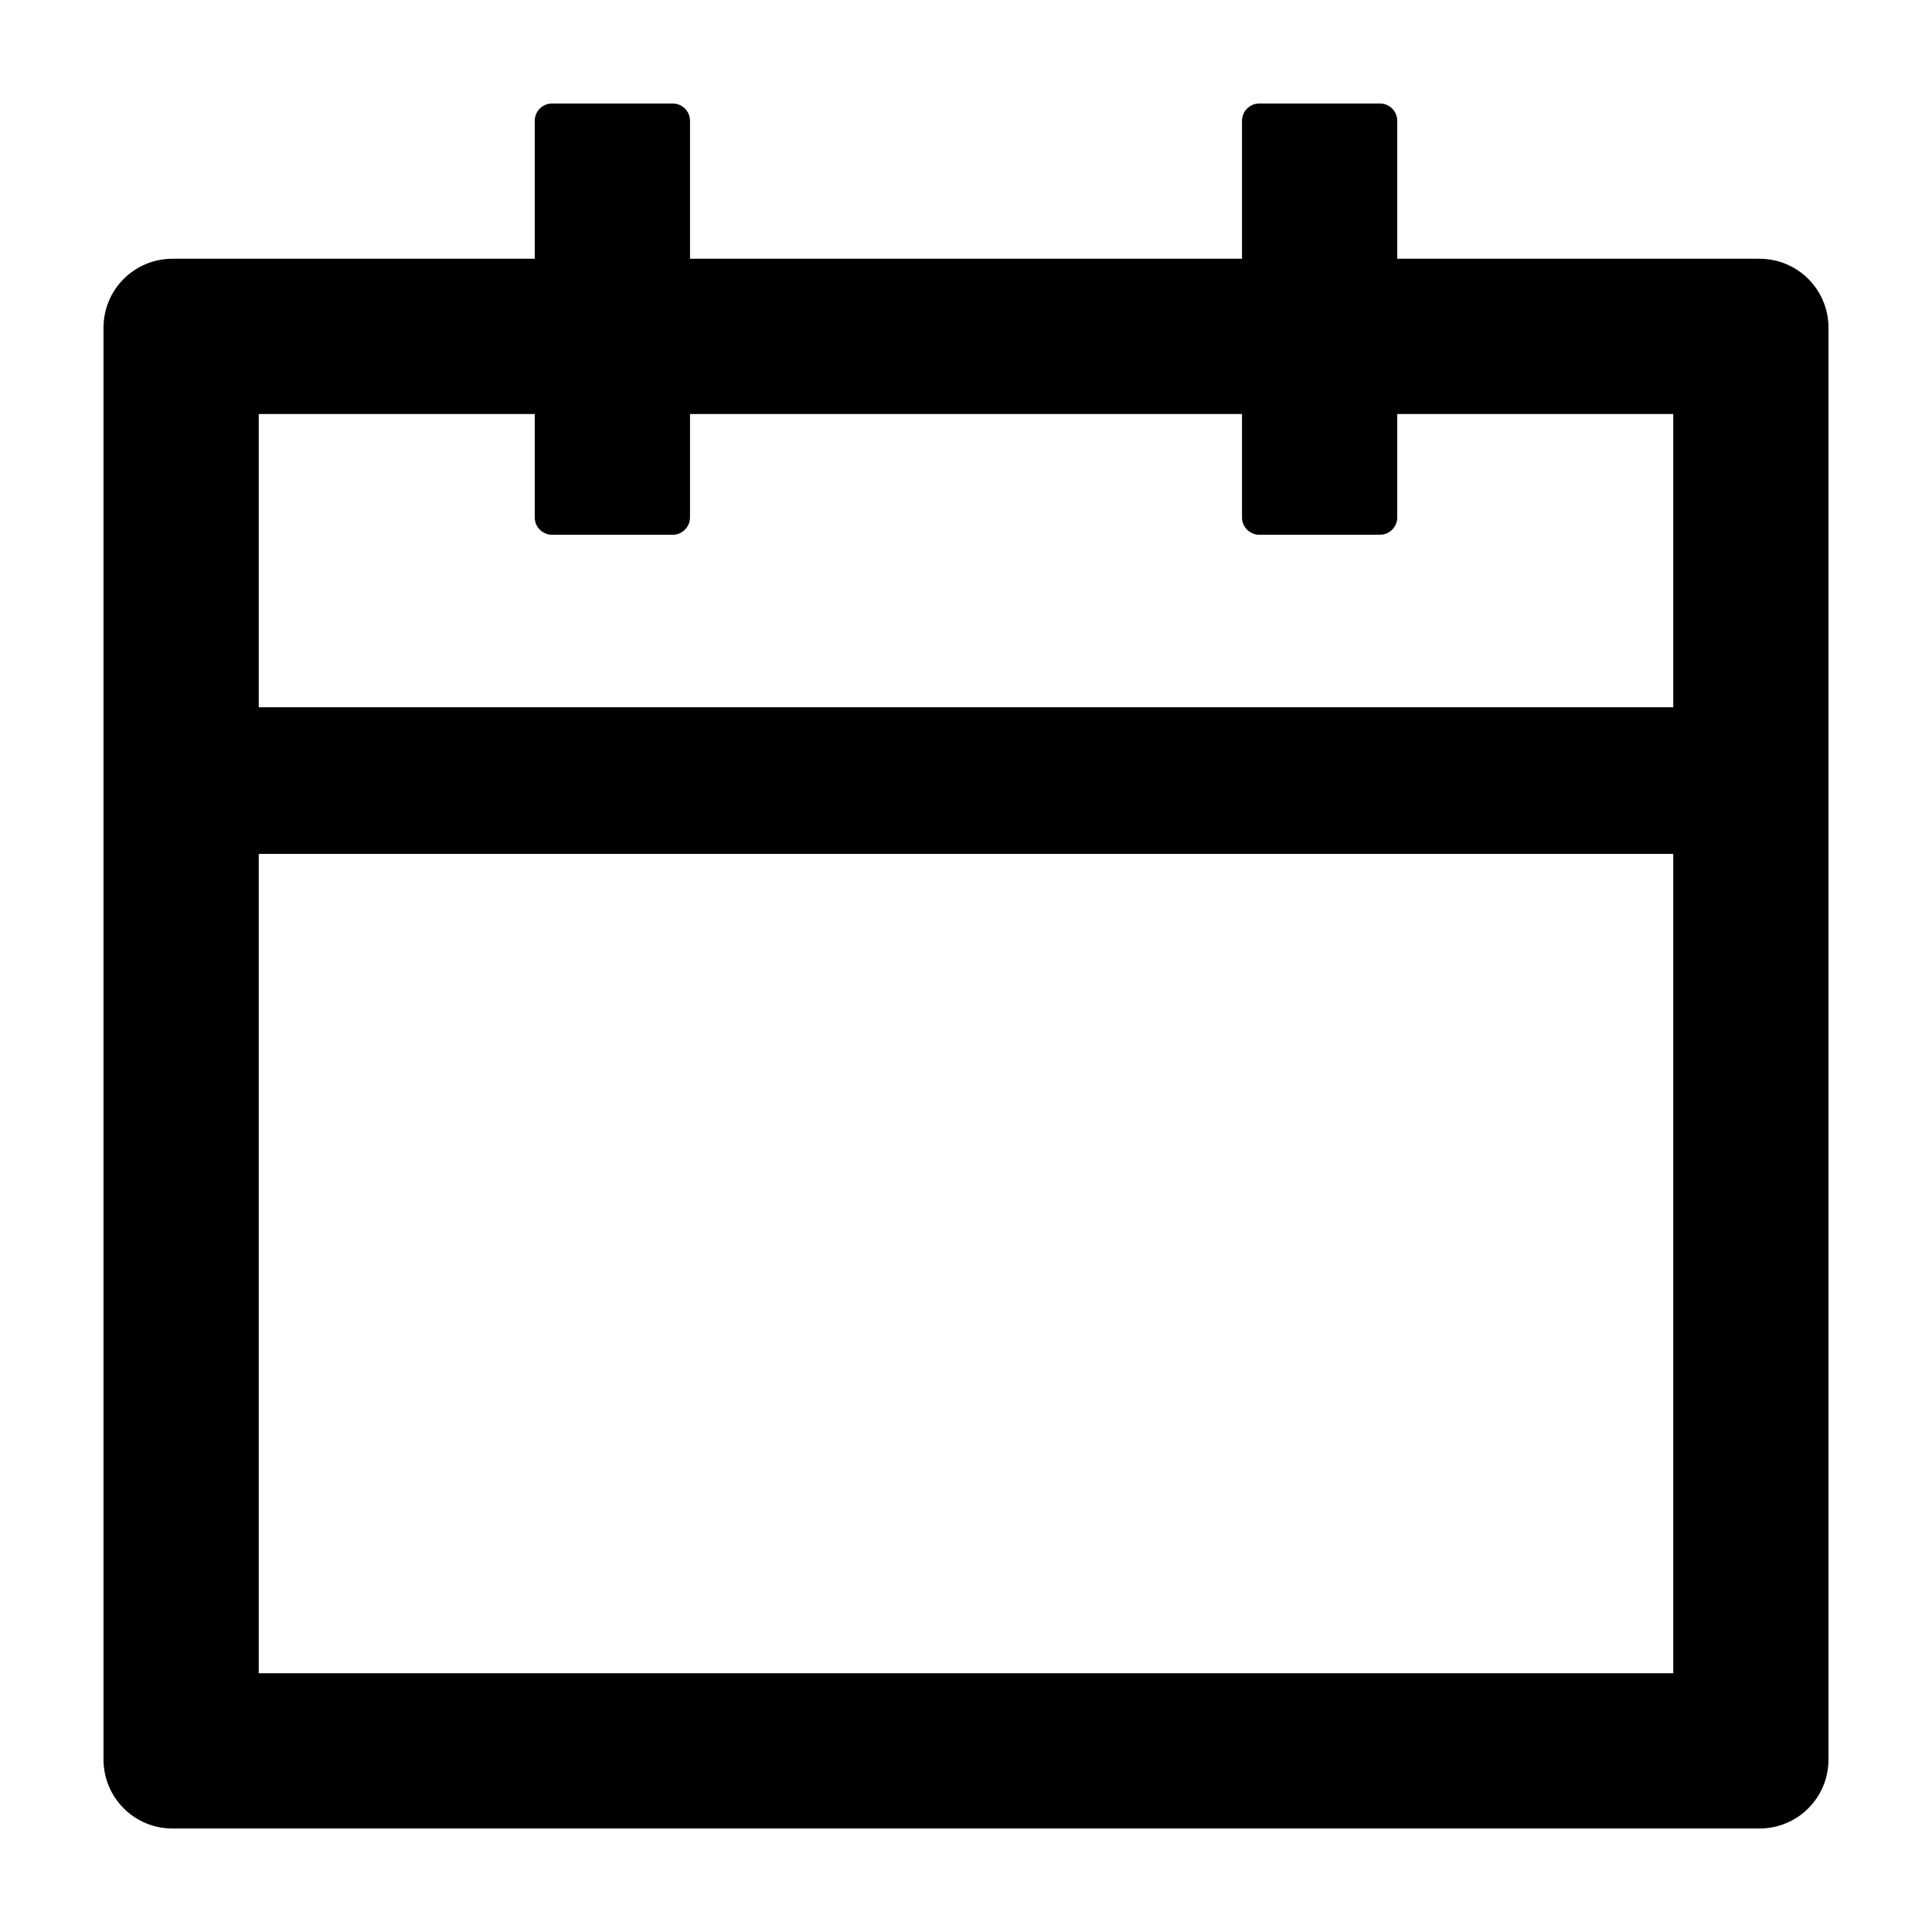
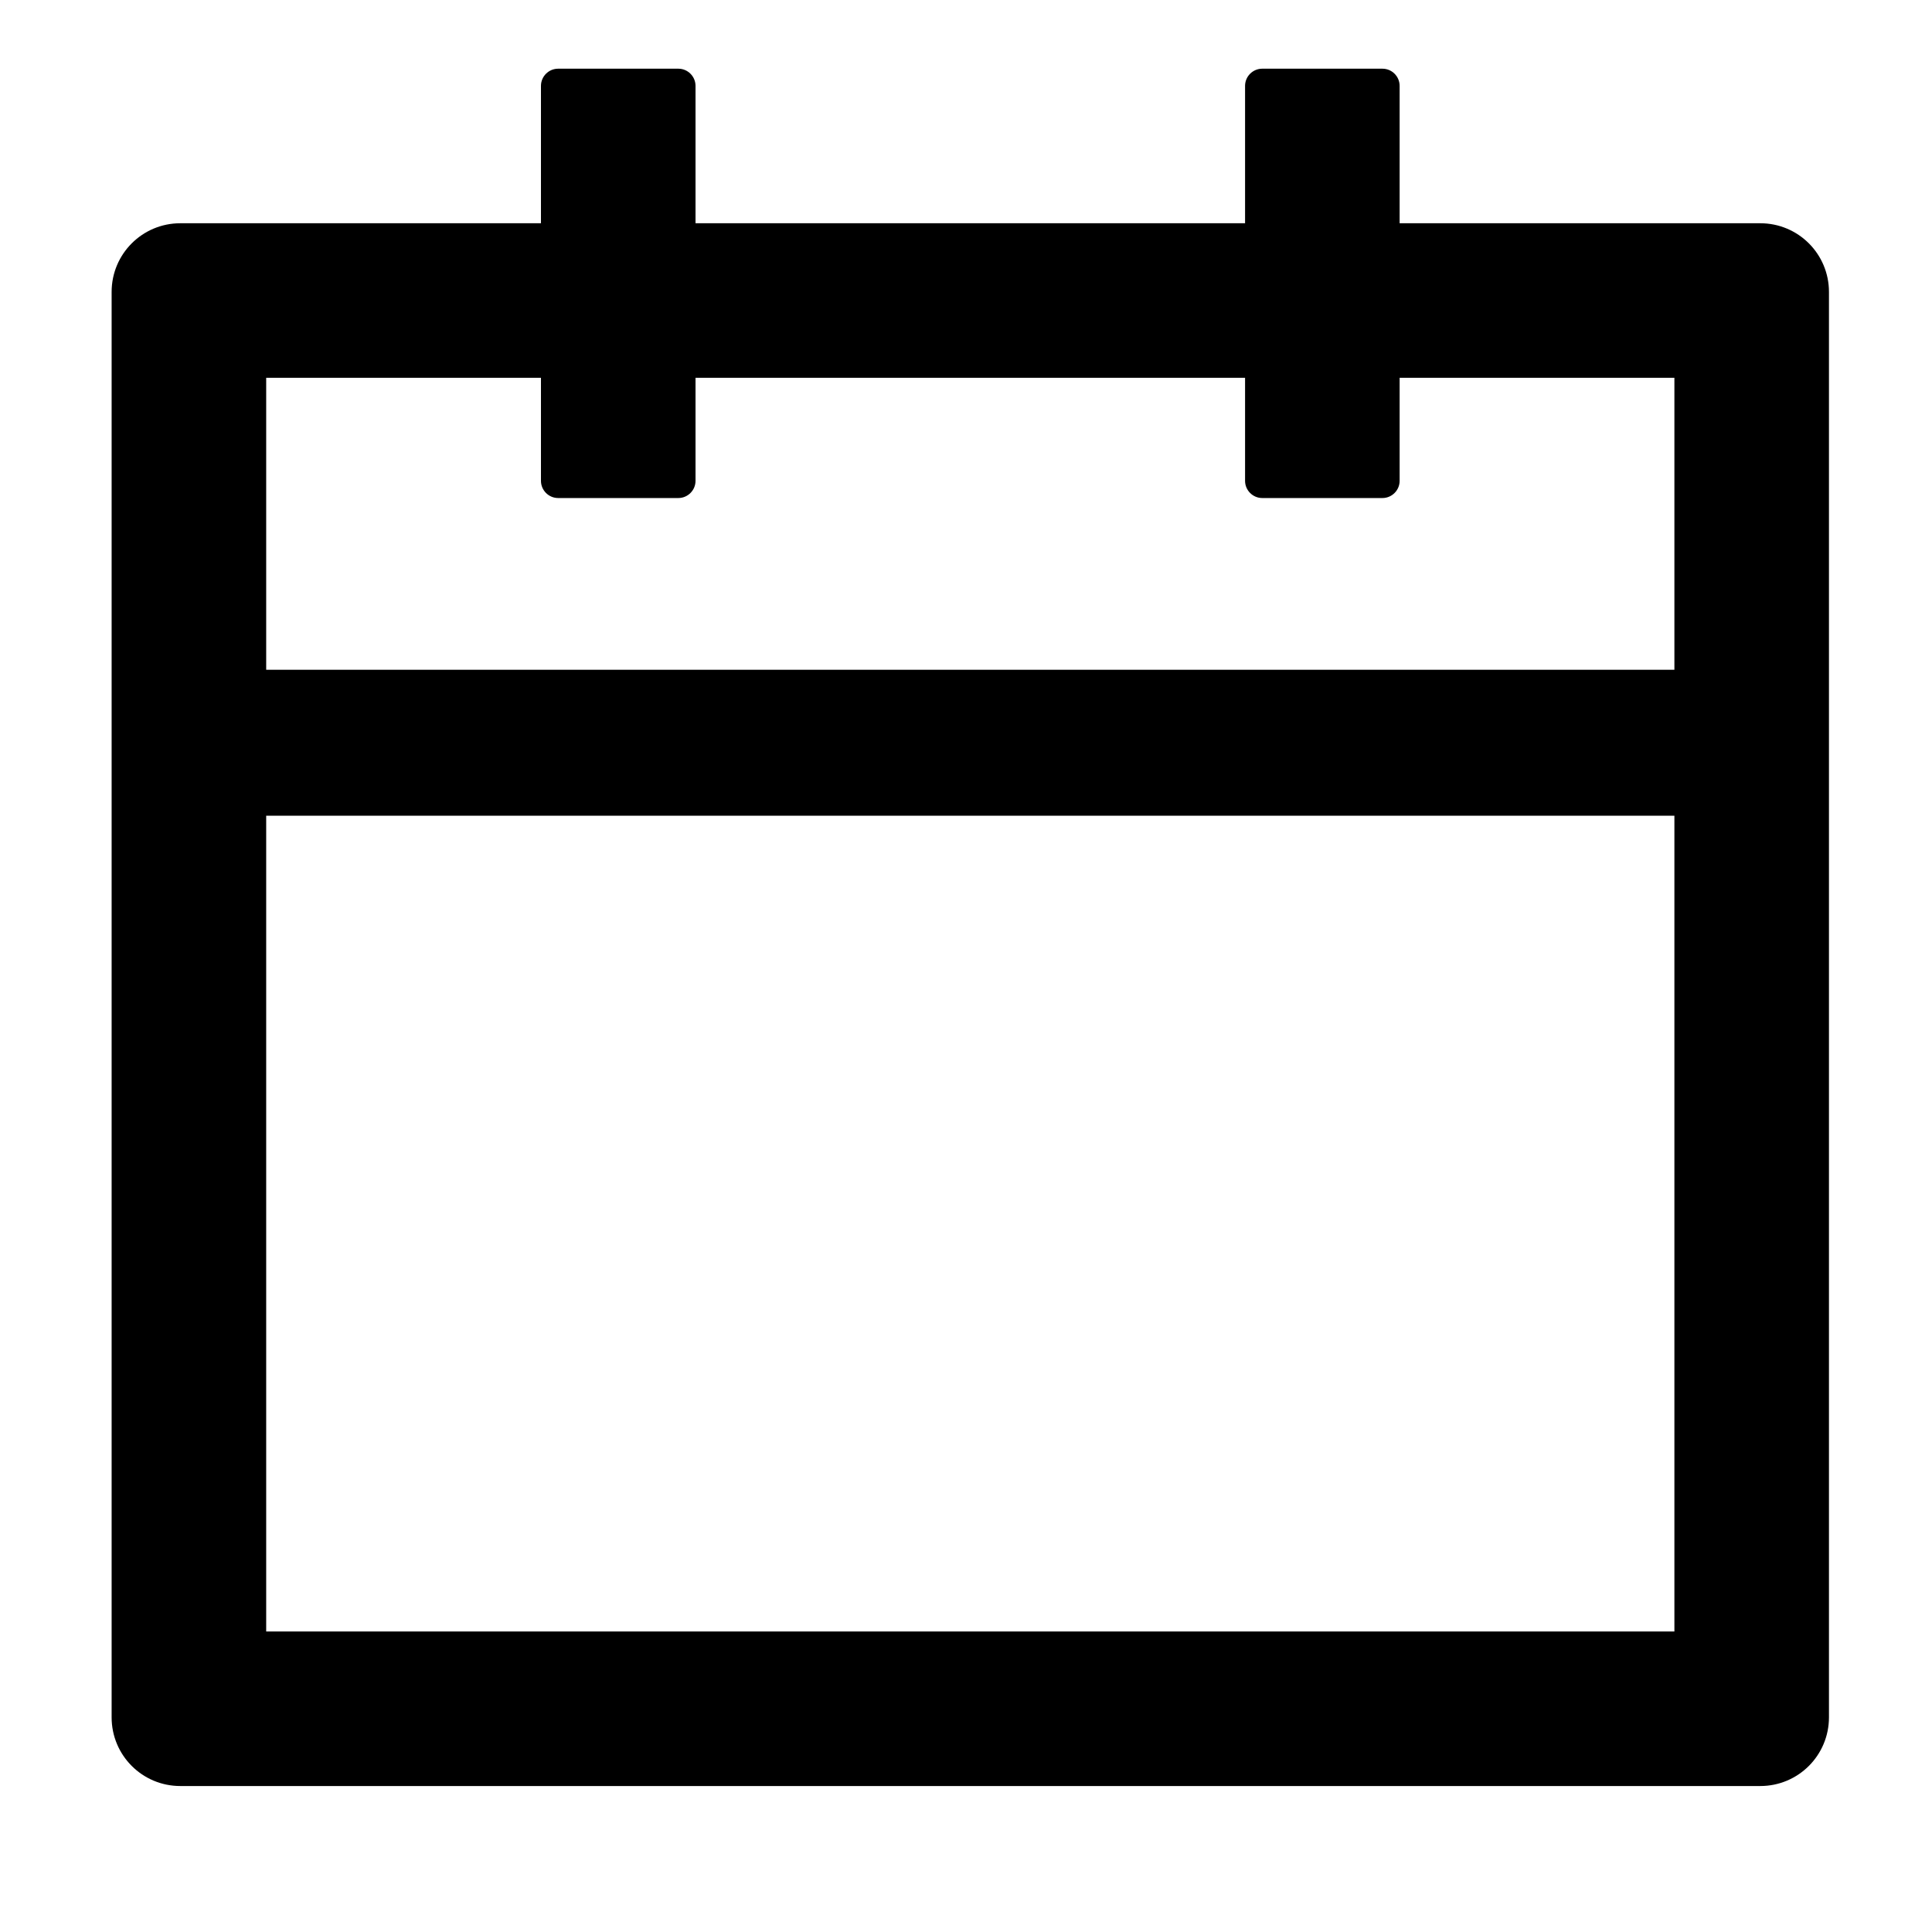
- <svg viewBox="64 64 896 896" focusable="false" data-icon="calendar" fill="currentColor" aria-hidden="true" height="1.5em" width="1.5em">
+ <svg viewBox="60 80 900 900" focusable="false" data-icon="calendar" fill="currentColor" aria-hidden="true" height="1.5em" width="1.5em">
  <path d="M880 184H712v-64c0-4.4-3.6-8-8-8h-56c-4.4 0-8 3.6-8 8v64H384v-64c0-4.4-3.6-8-8-8h-56c-4.4 0-8 3.6-8 8v64H144c-17.7 0-32 14.3-32 32v664c0 17.7 14.3 32 32 32h736c17.7 0 32-14.3 32-32V216c0-17.7-14.3-32-32-32zm-40 656H184V460h656v380zM184 392V256h128v48c0 4.4 3.6 8 8 8h56c4.4 0 8-3.6 8-8v-48h256v48c0 4.4 3.6 8 8 8h56c4.4 0 8-3.6 8-8v-48h128v136H184z" />
</svg>
